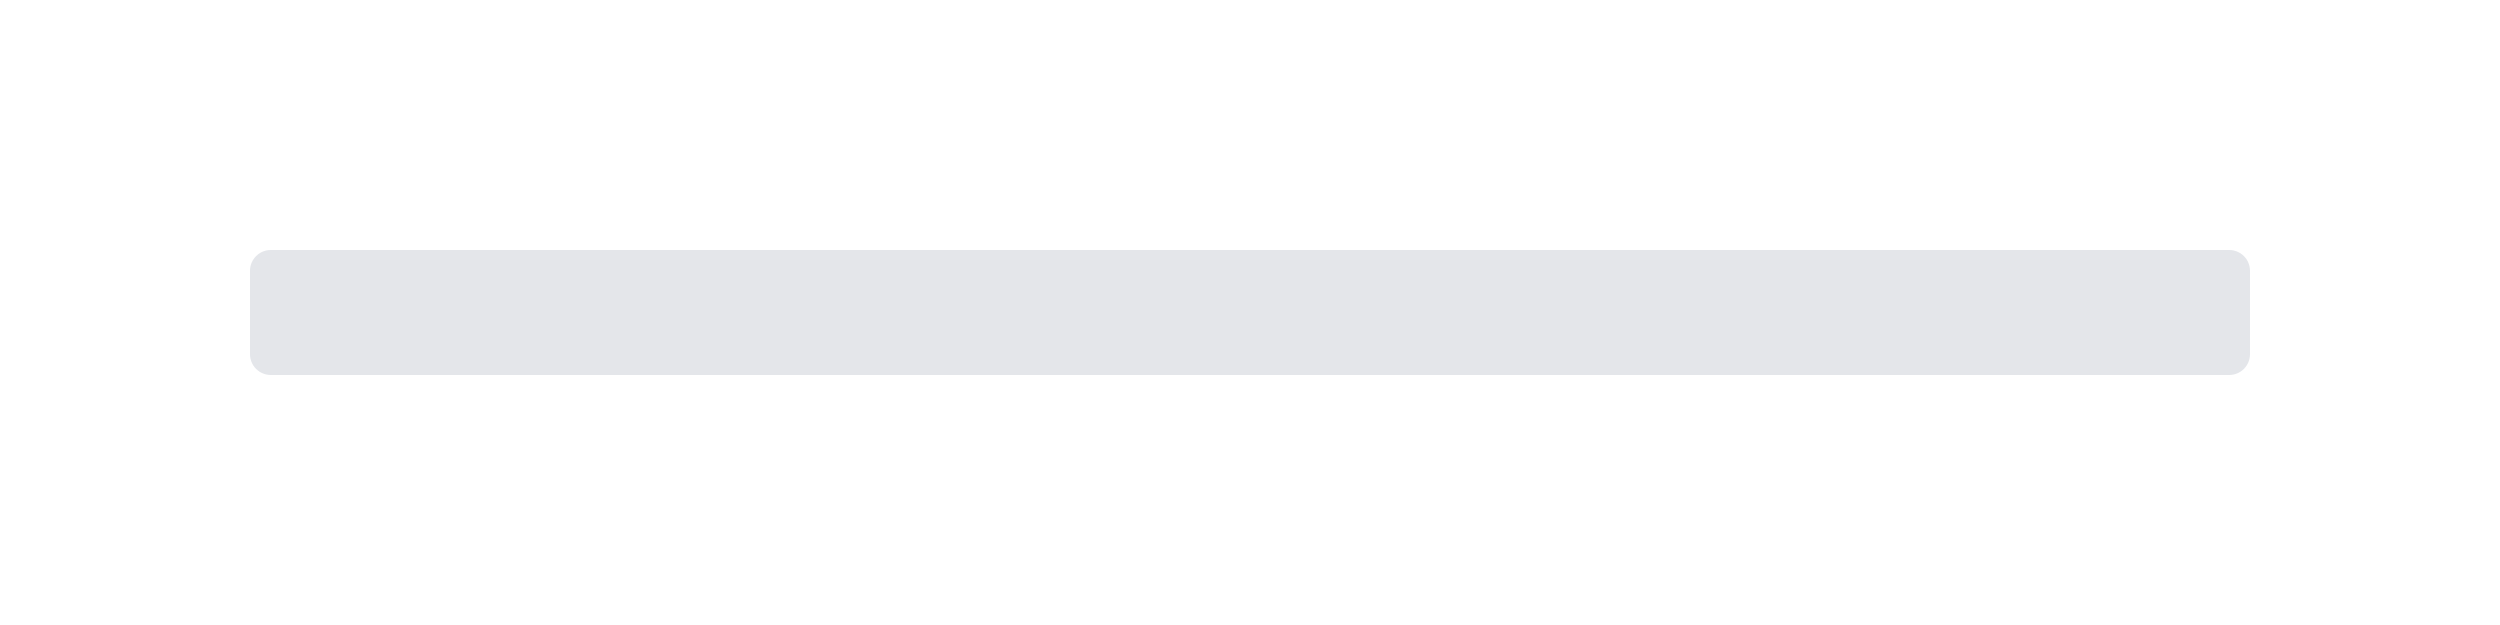
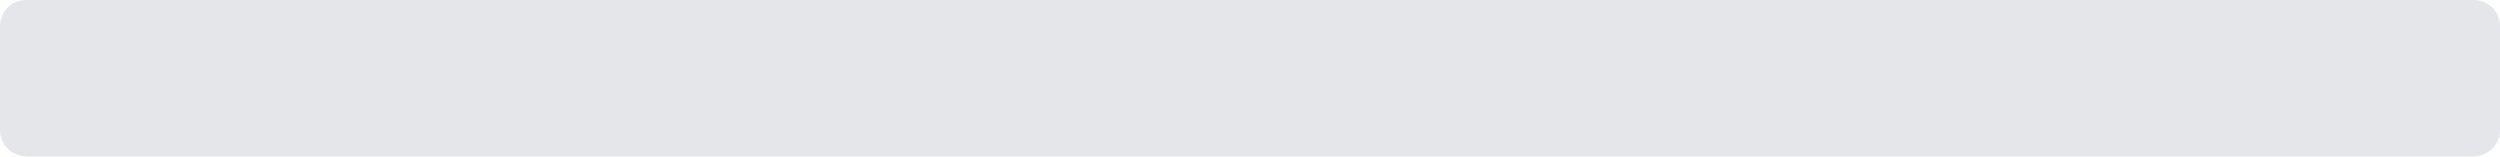
- <svg xmlns="http://www.w3.org/2000/svg" width="240" height="60" viewBox="0 0 240 60" fill="none">
+ <svg xmlns="http://www.w3.org/2000/svg" width="192" height="12" viewBox="24 24 192 12" fill="none">
  <g opacity="0.415">
    <rect x="24" y="24" width="192" height="12" rx="2" fill="#7D869C" fill-opacity="0.5" />
  </g>
</svg>
